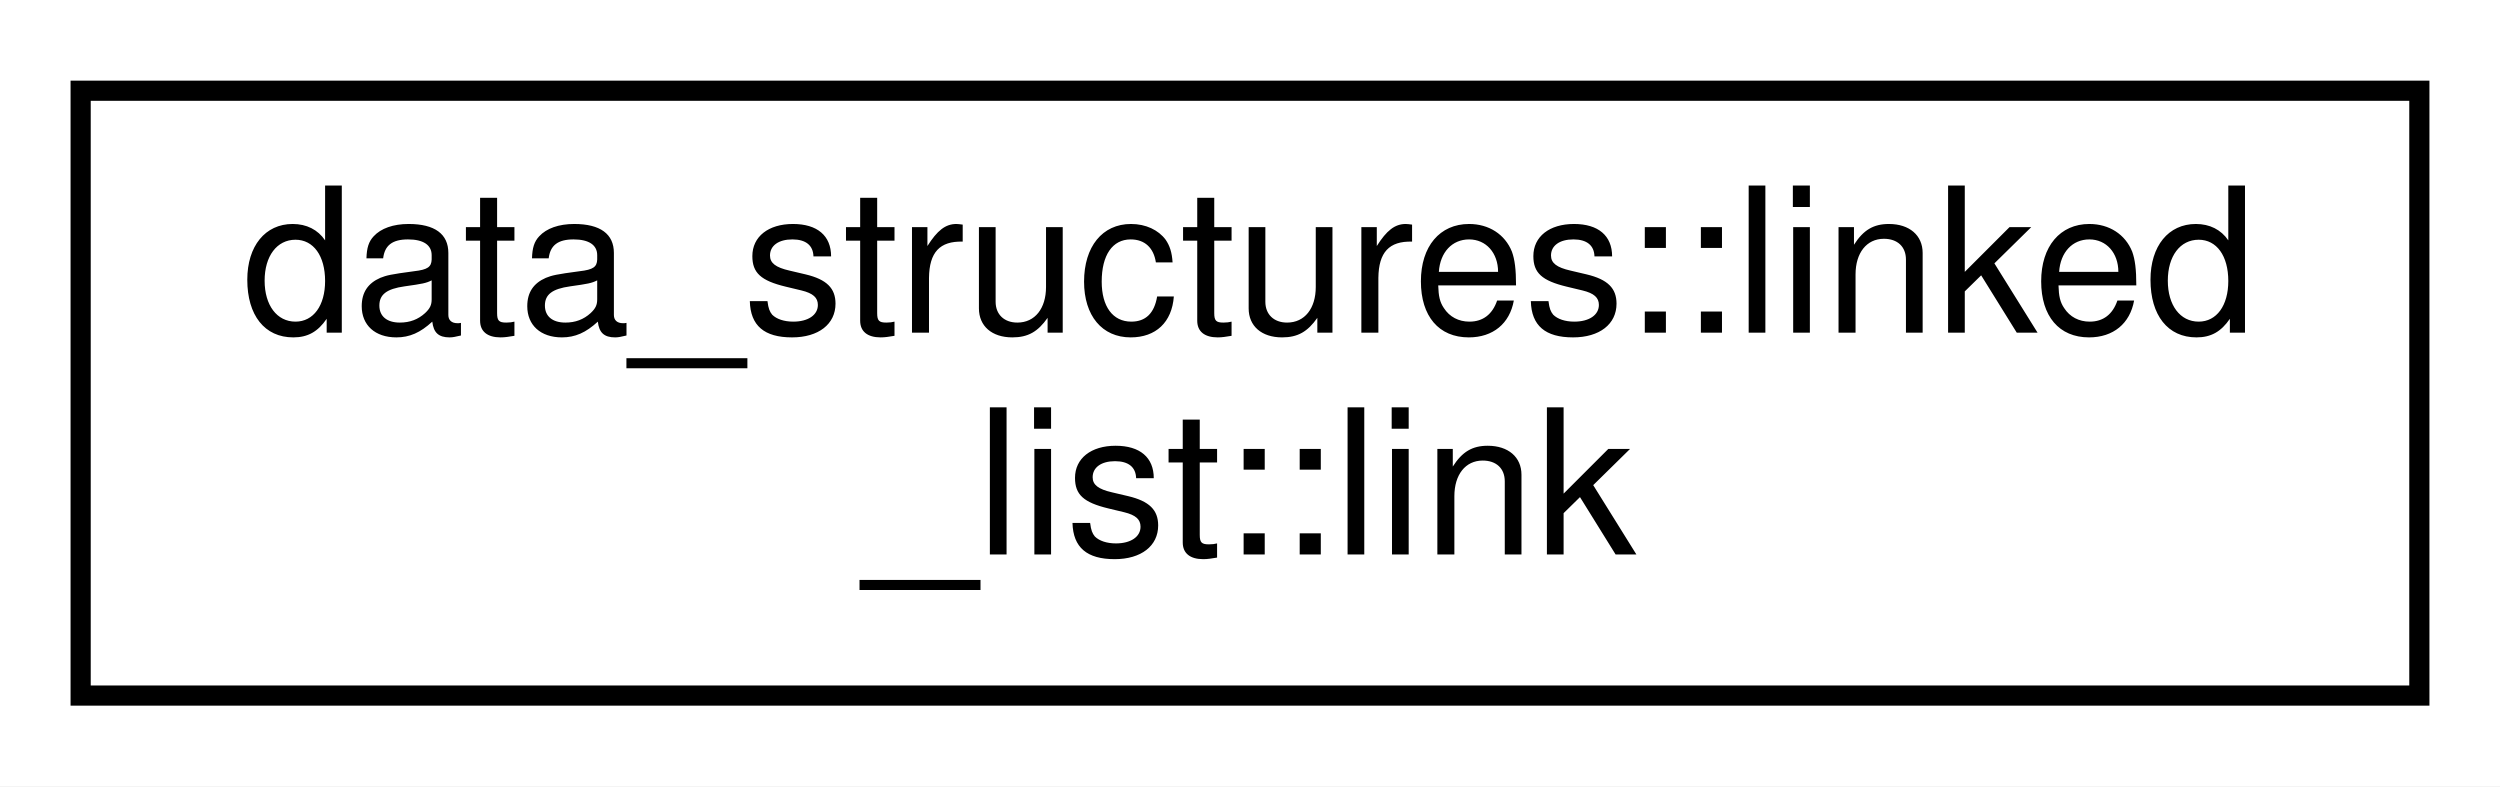
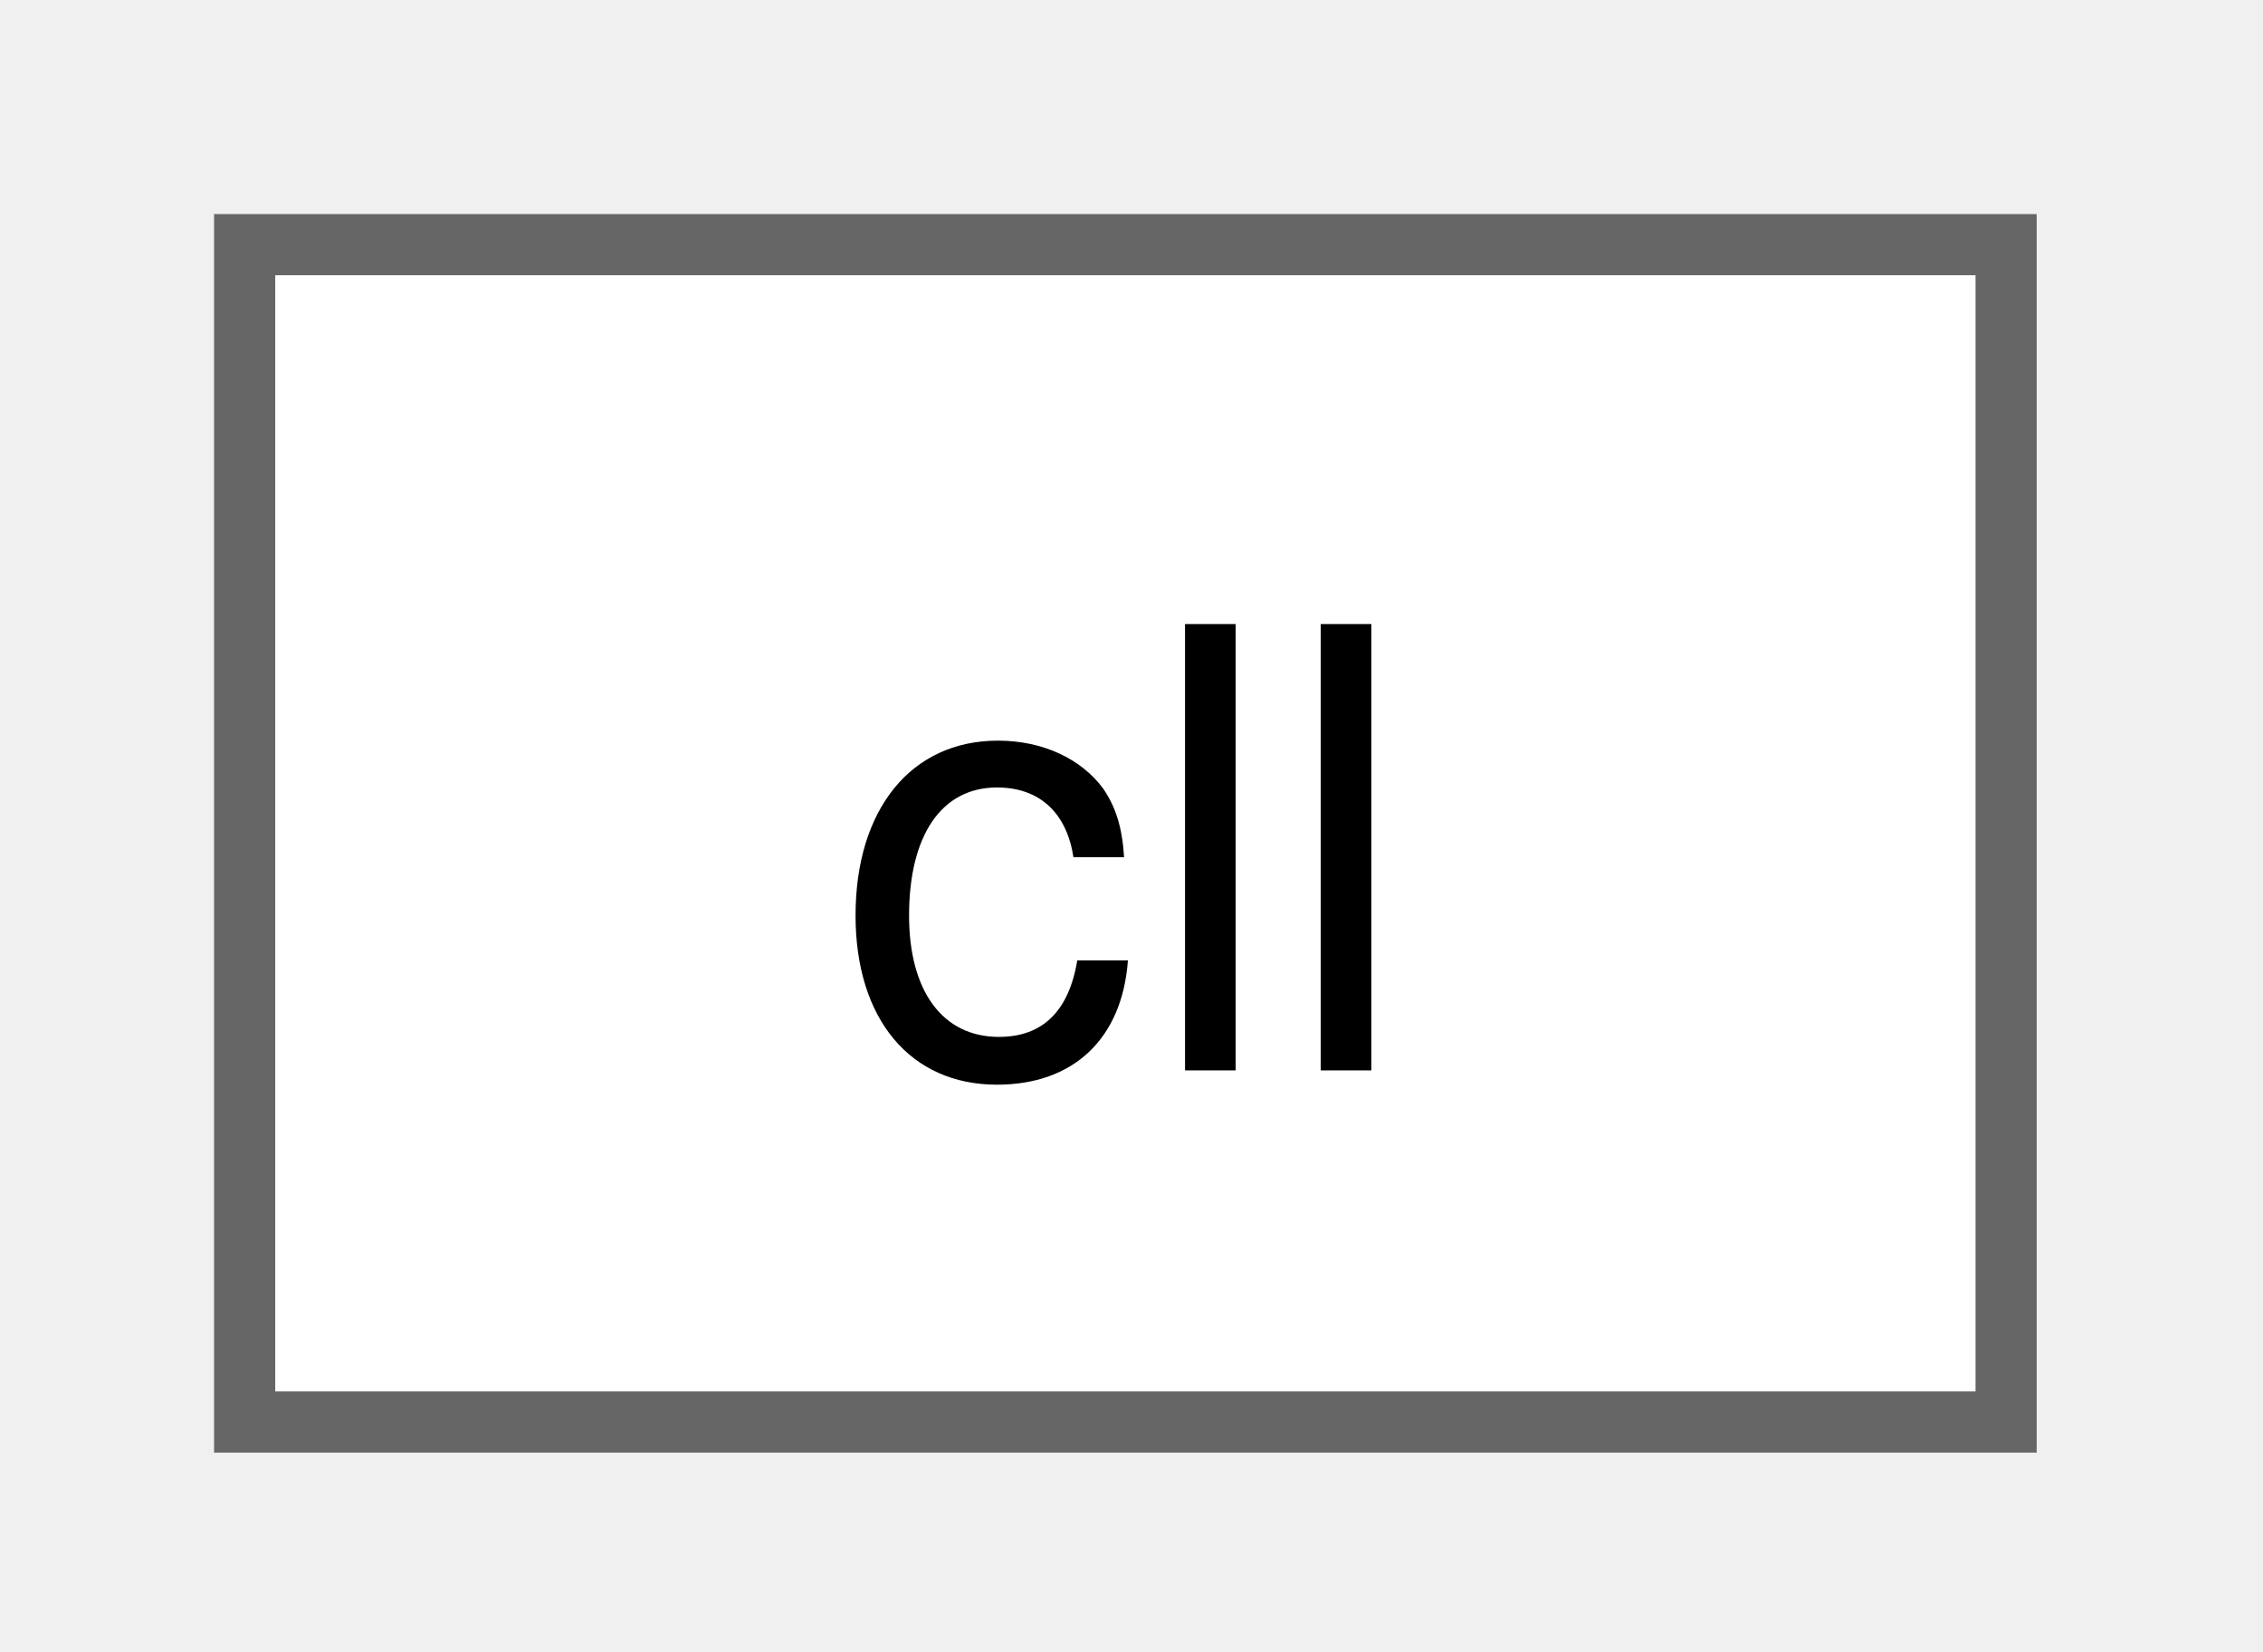
- <svg xmlns="http://www.w3.org/2000/svg" xmlns:xlink="http://www.w3.org/1999/xlink" width="124pt" height="39pt" viewBox="0.00 0.00 124.00 39.00">
-   <g id="graph0" class="graph" transform="scale(1 1) rotate(0) translate(4 35)">
-     <polygon fill="white" stroke="transparent" points="-4,4 -4,-35 120,-35 120,4 -4,4" />
-     <g id="node1" class="node">
-       <g id="a_node1">
-         <a xlink:href="de/d9d/classdata__structures_1_1linked__list_1_1link.html" target="_top" xlink:title=" ">
-           <polygon fill="white" stroke="black" points="0,-0.5 0,-30.5 116,-30.5 116,-0.5 0,-0.5" />
-           <text text-anchor="start" x="8" y="-18.5" font-family="Helvetica,sans-Serif" font-size="10.00">data_structures::linked</text>
-           <text text-anchor="middle" x="58" y="-7.5" font-family="Helvetica,sans-Serif" font-size="10.00">_list::link</text>
+ <svg xmlns="http://www.w3.org/2000/svg" xmlns:xlink="http://www.w3.org/1999/xlink" width="37pt" height="27pt" viewBox="0.00 0.00 37.00 27.00">
+   <g id="graph0" class="graph" transform="scale(1 1) rotate(0) translate(4 23.25)">
+     <g id="Node000000" class="node">
+       <g id="a_Node000000">
+         <a xlink:href="d5/d15/classcll.html" target="_top" xlink:title=" ">
+           <polygon fill="white" stroke="#666666" points="28.8,-19.25 0,-19.25 0,0 28.8,0 28.8,-19.25" />
+           <text xml:space="preserve" text-anchor="middle" x="14.4" y="-5.75" font-family="Helvetica,sans-Serif" font-size="10.00">cll</text>
        </a>
      </g>
    </g>
  </g>
</svg>
